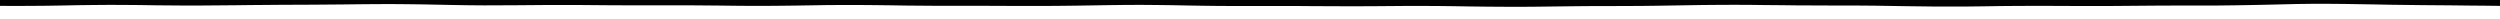
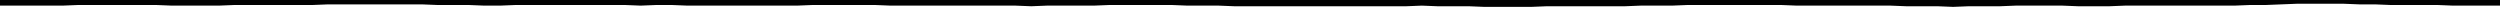
<svg xmlns="http://www.w3.org/2000/svg" width="400" height="3" viewBox="0 0 400 3" preserveAspectRatio="none">
-   <path fill="#000" d="M0.00 0.00 L400.00 0.00 L400.00 0.94 L397.50 0.91 L395.00 0.89 L392.50 0.86 L390.00 0.84 L387.50 0.82 L385.00 0.79 L382.50 0.76 L380.00 0.71 L377.50 0.67 L375.00 0.63 L372.50 0.61 L370.00 0.61 L367.50 0.64 L365.00 0.70 L362.50 0.76 L360.00 0.81 L357.50 0.85 L355.00 0.88 L352.50 0.89 L350.00 0.89 L347.50 0.89 L345.00 0.90 L342.50 0.92 L340.00 0.94 L337.50 0.96 L335.00 0.96 L332.50 0.96 L330.00 0.95 L327.50 0.94 L325.00 0.94 L322.50 0.95 L320.00 0.97 L317.50 1.01 L315.00 1.04 L312.50 1.05 L310.00 1.05 L307.50 1.02 L305.00 0.99 L302.50 0.95 L300.00 0.91 L297.50 0.89 L295.00 0.88 L292.50 0.88 L290.00 0.87 L287.50 0.86 L285.00 0.83 L282.50 0.81 L280.00 0.78 L277.50 0.77 L275.00 0.78 L272.50 0.80 L270.00 0.84 L267.50 0.88 L265.00 0.92 L262.50 0.95 L260.00 0.96 L257.50 0.97 L255.00 0.97 L252.50 0.99 L250.00 1.02 L247.50 1.05 L245.00 1.08 L242.50 1.09 L240.00 1.08 L237.50 1.06 L235.00 1.03 L232.50 0.99 L230.00 0.96 L227.50 0.95 L225.00 0.95 L222.50 0.97 L220.00 0.99 L217.50 1.00 L215.00 1.00 L212.50 0.99 L210.00 0.98 L207.50 0.96 L205.00 0.96 L202.50 0.96 L200.00 0.96 L197.50 0.96 L195.00 0.95 L192.50 0.92 L190.00 0.88 L187.50 0.83 L185.00 0.80 L182.50 0.78 L180.00 0.79 L177.50 0.82 L175.00 0.86 L172.50 0.90 L170.00 0.93 L167.50 0.95 L165.00 0.95 L162.50 0.95 L160.00 0.94 L157.50 0.93 L155.00 0.93 L152.50 0.93 L150.00 0.93 L147.50 0.91 L145.00 0.89 L142.50 0.85 L140.00 0.82 L137.50 0.80 L135.00 0.80 L132.50 0.81 L130.00 0.85 L127.50 0.89 L125.00 0.92 L122.50 0.94 L120.00 0.94 L117.50 0.92 L115.00 0.89 L112.50 0.87 L110.00 0.85 L107.50 0.85 L105.00 0.85 L102.50 0.85 L100.00 0.85 L97.50 0.84 L95.00 0.82 L92.50 0.80 L90.00 0.80 L87.50 0.80 L85.00 0.82 L82.50 0.84 L80.00 0.85 L77.50 0.86 L75.00 0.84 L72.50 0.80 L70.00 0.75 L67.50 0.70 L65.00 0.67 L62.50 0.65 L60.00 0.66 L57.50 0.68 L55.00 0.71 L52.50 0.73 L50.00 0.75 L47.50 0.76 L45.00 0.77 L42.50 0.79 L40.00 0.81 L37.50 0.84 L35.00 0.86 L32.50 0.88 L30.00 0.89 L27.50 0.87 L25.00 0.85 L22.50 0.81 L20.00 0.79 L17.50 0.78 L15.00 0.80 L12.50 0.83 L10.00 0.88 L7.50 0.92 L5.00 0.94 L2.50 0.95 L0.00 0.94 Z" />
+   <path fill="#000" d="M0.0 0.0 L400.0 0.0 L400.0 0.9 L397.5 0.9 L395.0 0.9 L392.5 0.9 L390.0 0.8 L387.5 0.8 L385.0 0.8 L382.5 0.8 L380.0 0.7 L377.5 0.7 L375.0 0.6 L372.5 0.6 L370.0 0.6 L367.5 0.6 L365.0 0.7 L362.5 0.8 L360.0 0.8 L357.5 0.9 L355.0 0.9 L352.5 0.9 L350.0 0.9 L347.5 0.9 L345.0 0.9 L342.5 0.9 L340.0 0.9 L337.5 1.0 L335.0 1.0 L332.5 1.0 L330.0 0.9 L327.5 0.9 L325.0 0.9 L322.5 0.9 L320.0 1.0 L317.5 1.0 L315.0 1.0 L312.5 1.1 L310.0 1.0 L307.5 1.0 L305.0 1.0 L302.5 0.9 L300.0 0.9 L297.5 0.9 L295.0 0.9 L292.5 0.9 L290.0 0.9 L287.5 0.9 L285.0 0.8 L282.5 0.8 L280.0 0.8 L277.5 0.8 L275.0 0.8 L272.5 0.8 L270.0 0.8 L267.5 0.9 L265.0 0.9 L262.5 0.9 L260.0 1.0 L257.5 1.0 L255.0 1.0 L252.5 1.0 L250.0 1.0 L247.5 1.0 L245.0 1.1 L242.5 1.1 L240.0 1.1 L237.5 1.1 L235.0 1.0 L232.5 1.0 L230.0 1.0 L227.5 0.9 L225.0 1.0 L222.5 1.0 L220.0 1.0 L217.5 1.0 L215.0 1.0 L212.5 1.0 L210.0 1.0 L207.5 1.0 L205.0 1.0 L202.5 1.0 L200.0 1.0 L197.5 1.0 L195.0 0.9 L192.5 0.9 L190.0 0.9 L187.5 0.8 L185.0 0.8 L182.5 0.8 L180.0 0.8 L177.5 0.8 L175.0 0.9 L172.5 0.9 L170.0 0.9 L167.5 0.9 L165.0 1.0 L162.5 0.9 L160.0 0.9 L157.5 0.9 L155.0 0.9 L152.5 0.9 L150.0 0.9 L147.5 0.9 L145.0 0.9 L142.5 0.9 L140.0 0.8 L137.5 0.8 L135.0 0.8 L132.5 0.8 L130.0 0.8 L127.5 0.9 L125.0 0.9 L122.5 0.9 L120.0 0.9 L117.5 0.9 L115.0 0.9 L112.5 0.9 L110.0 0.9 L107.5 0.8 L105.0 0.8 L102.5 0.9 L100.0 0.8 L97.5 0.8 L95.0 0.8 L92.5 0.8 L90.0 0.8 L87.5 0.8 L85.0 0.8 L82.5 0.8 L80.0 0.9 L77.5 0.9 L75.0 0.8 L72.5 0.8 L70.0 0.8 L67.5 0.7 L65.0 0.7 L62.5 0.7 L60.0 0.7 L57.5 0.7 L55.0 0.7 L52.5 0.7 L50.0 0.8 L47.5 0.8 L45.0 0.8 L42.5 0.8 L40.0 0.8 L37.5 0.8 L35.0 0.9 L32.5 0.9 L30.0 0.9 L27.5 0.9 L25.0 0.8 L22.5 0.8 L20.0 0.8 L17.5 0.8 L15.0 0.8 L12.5 0.8 L10.0 0.9 L7.5 0.9 L5.0 0.9 L2.5 0.9 L0.0 0.9 Z" />
</svg>
